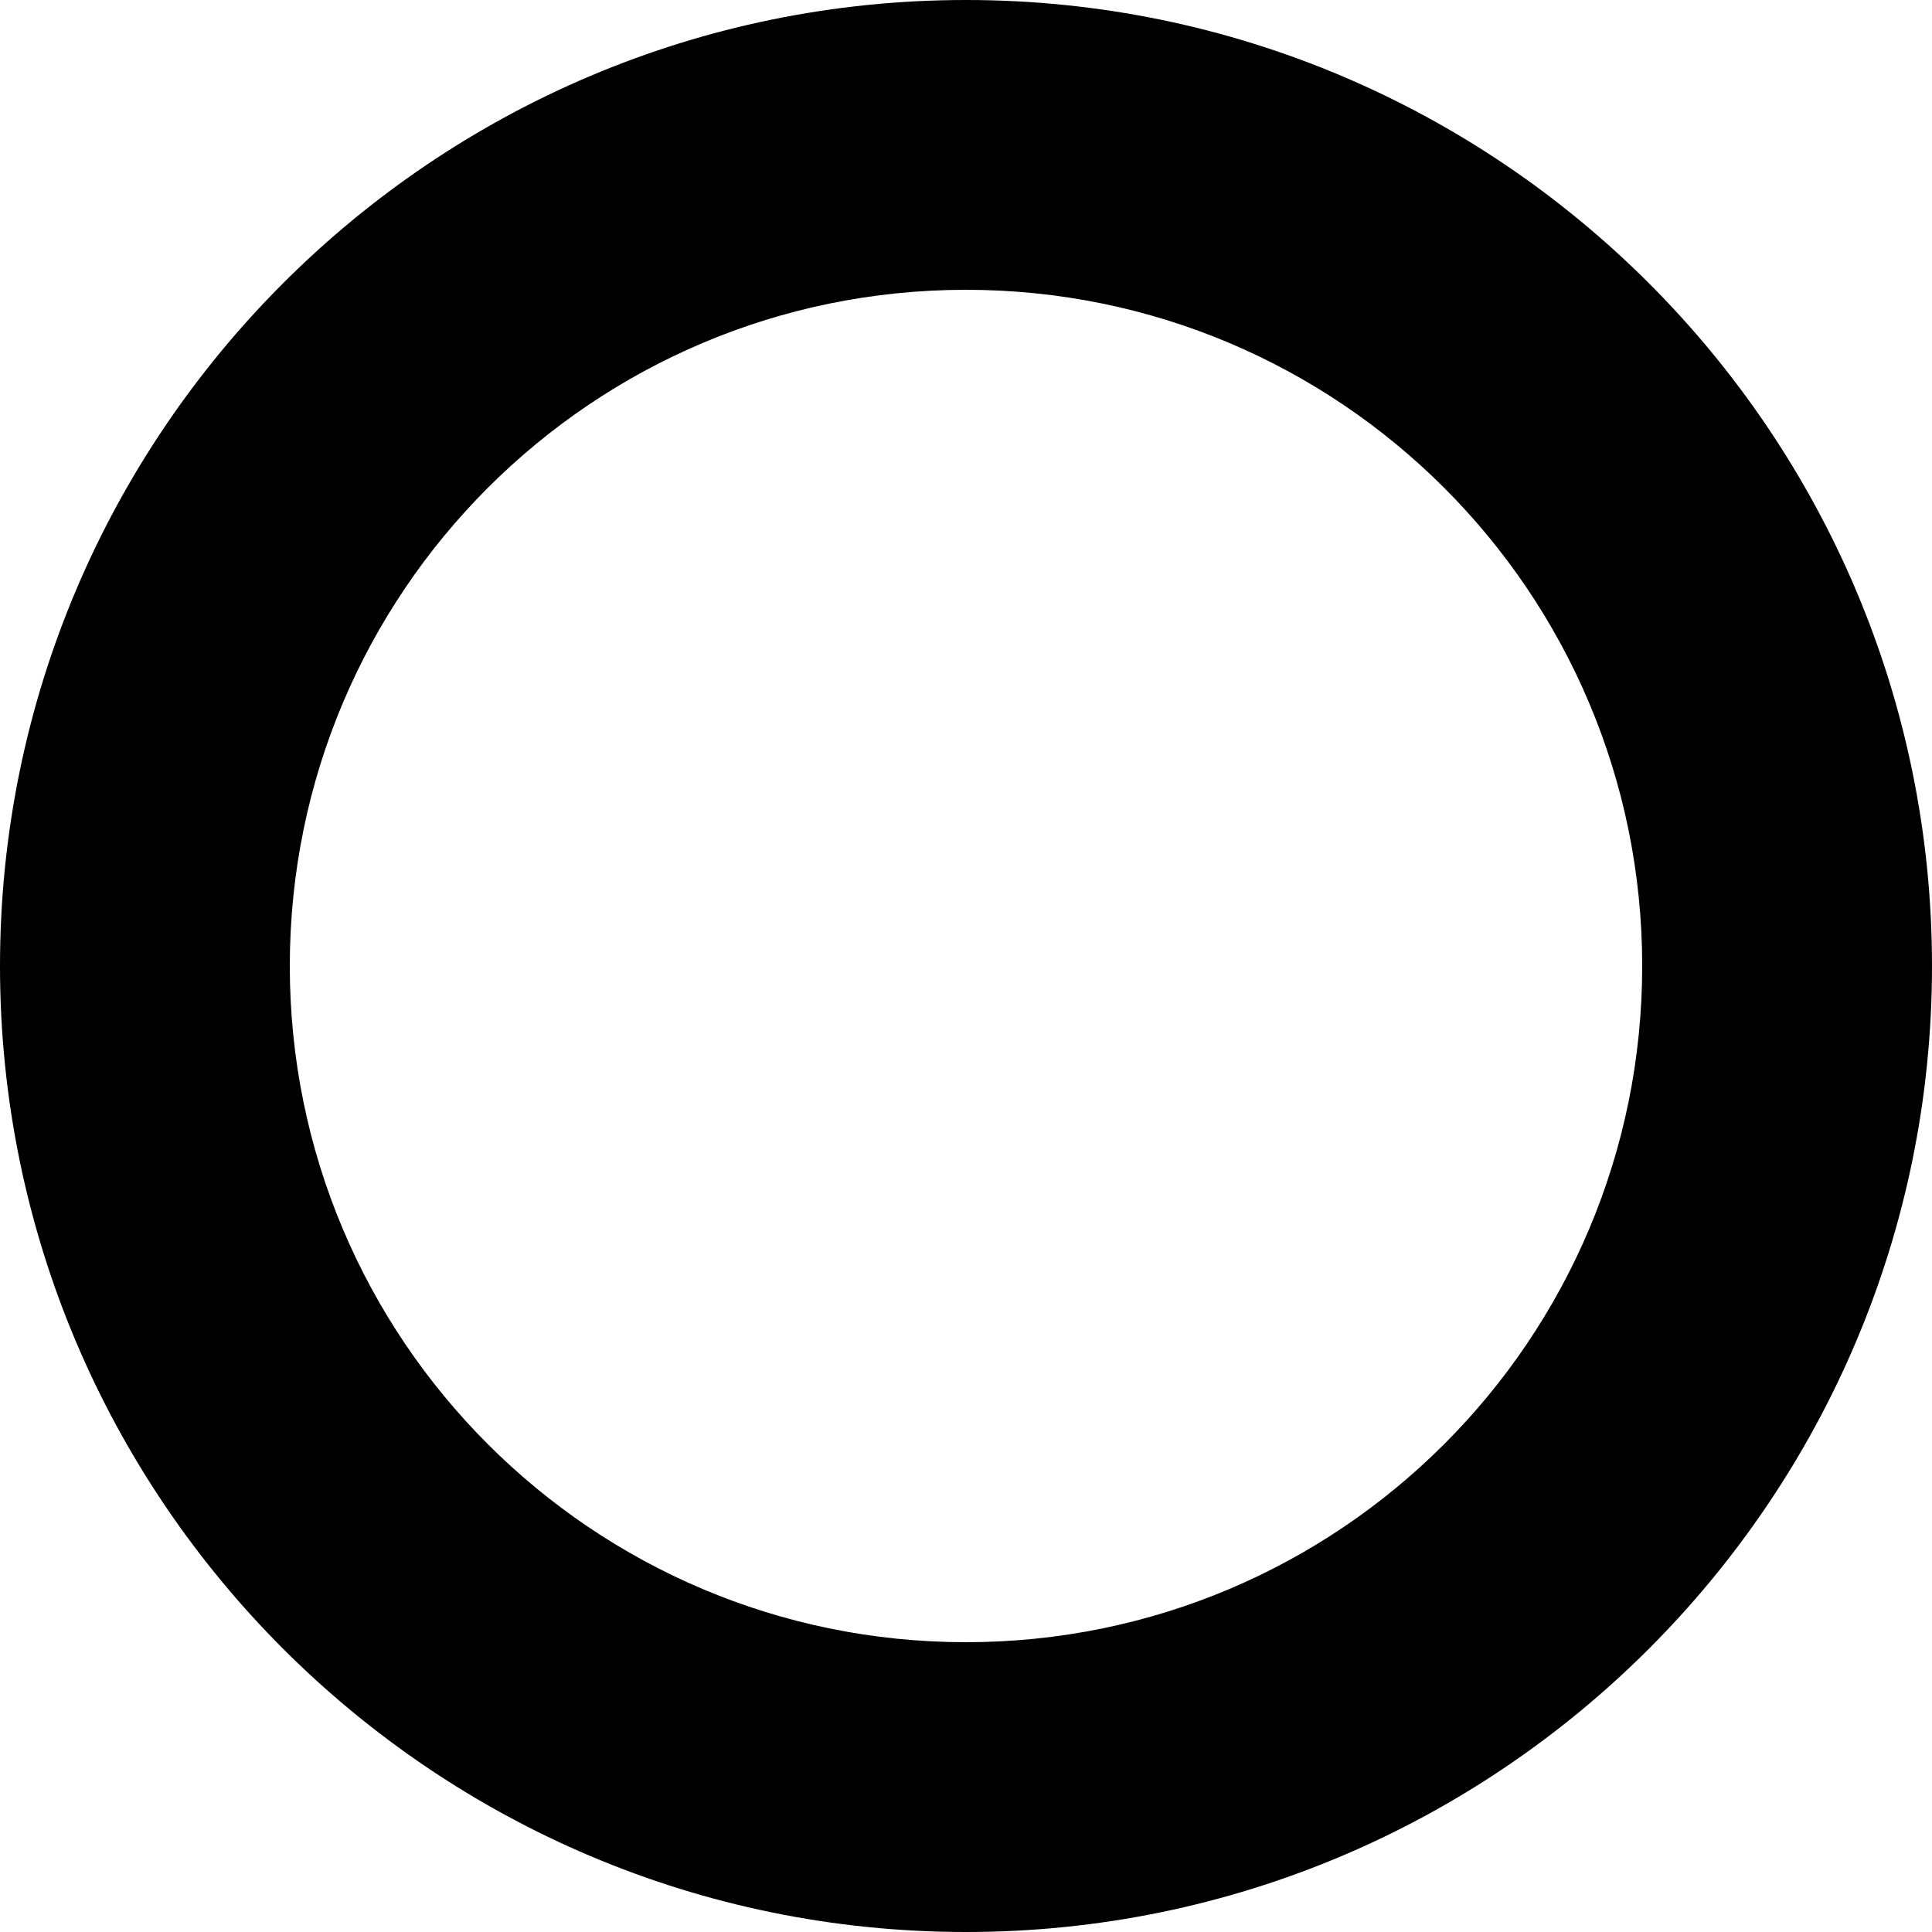
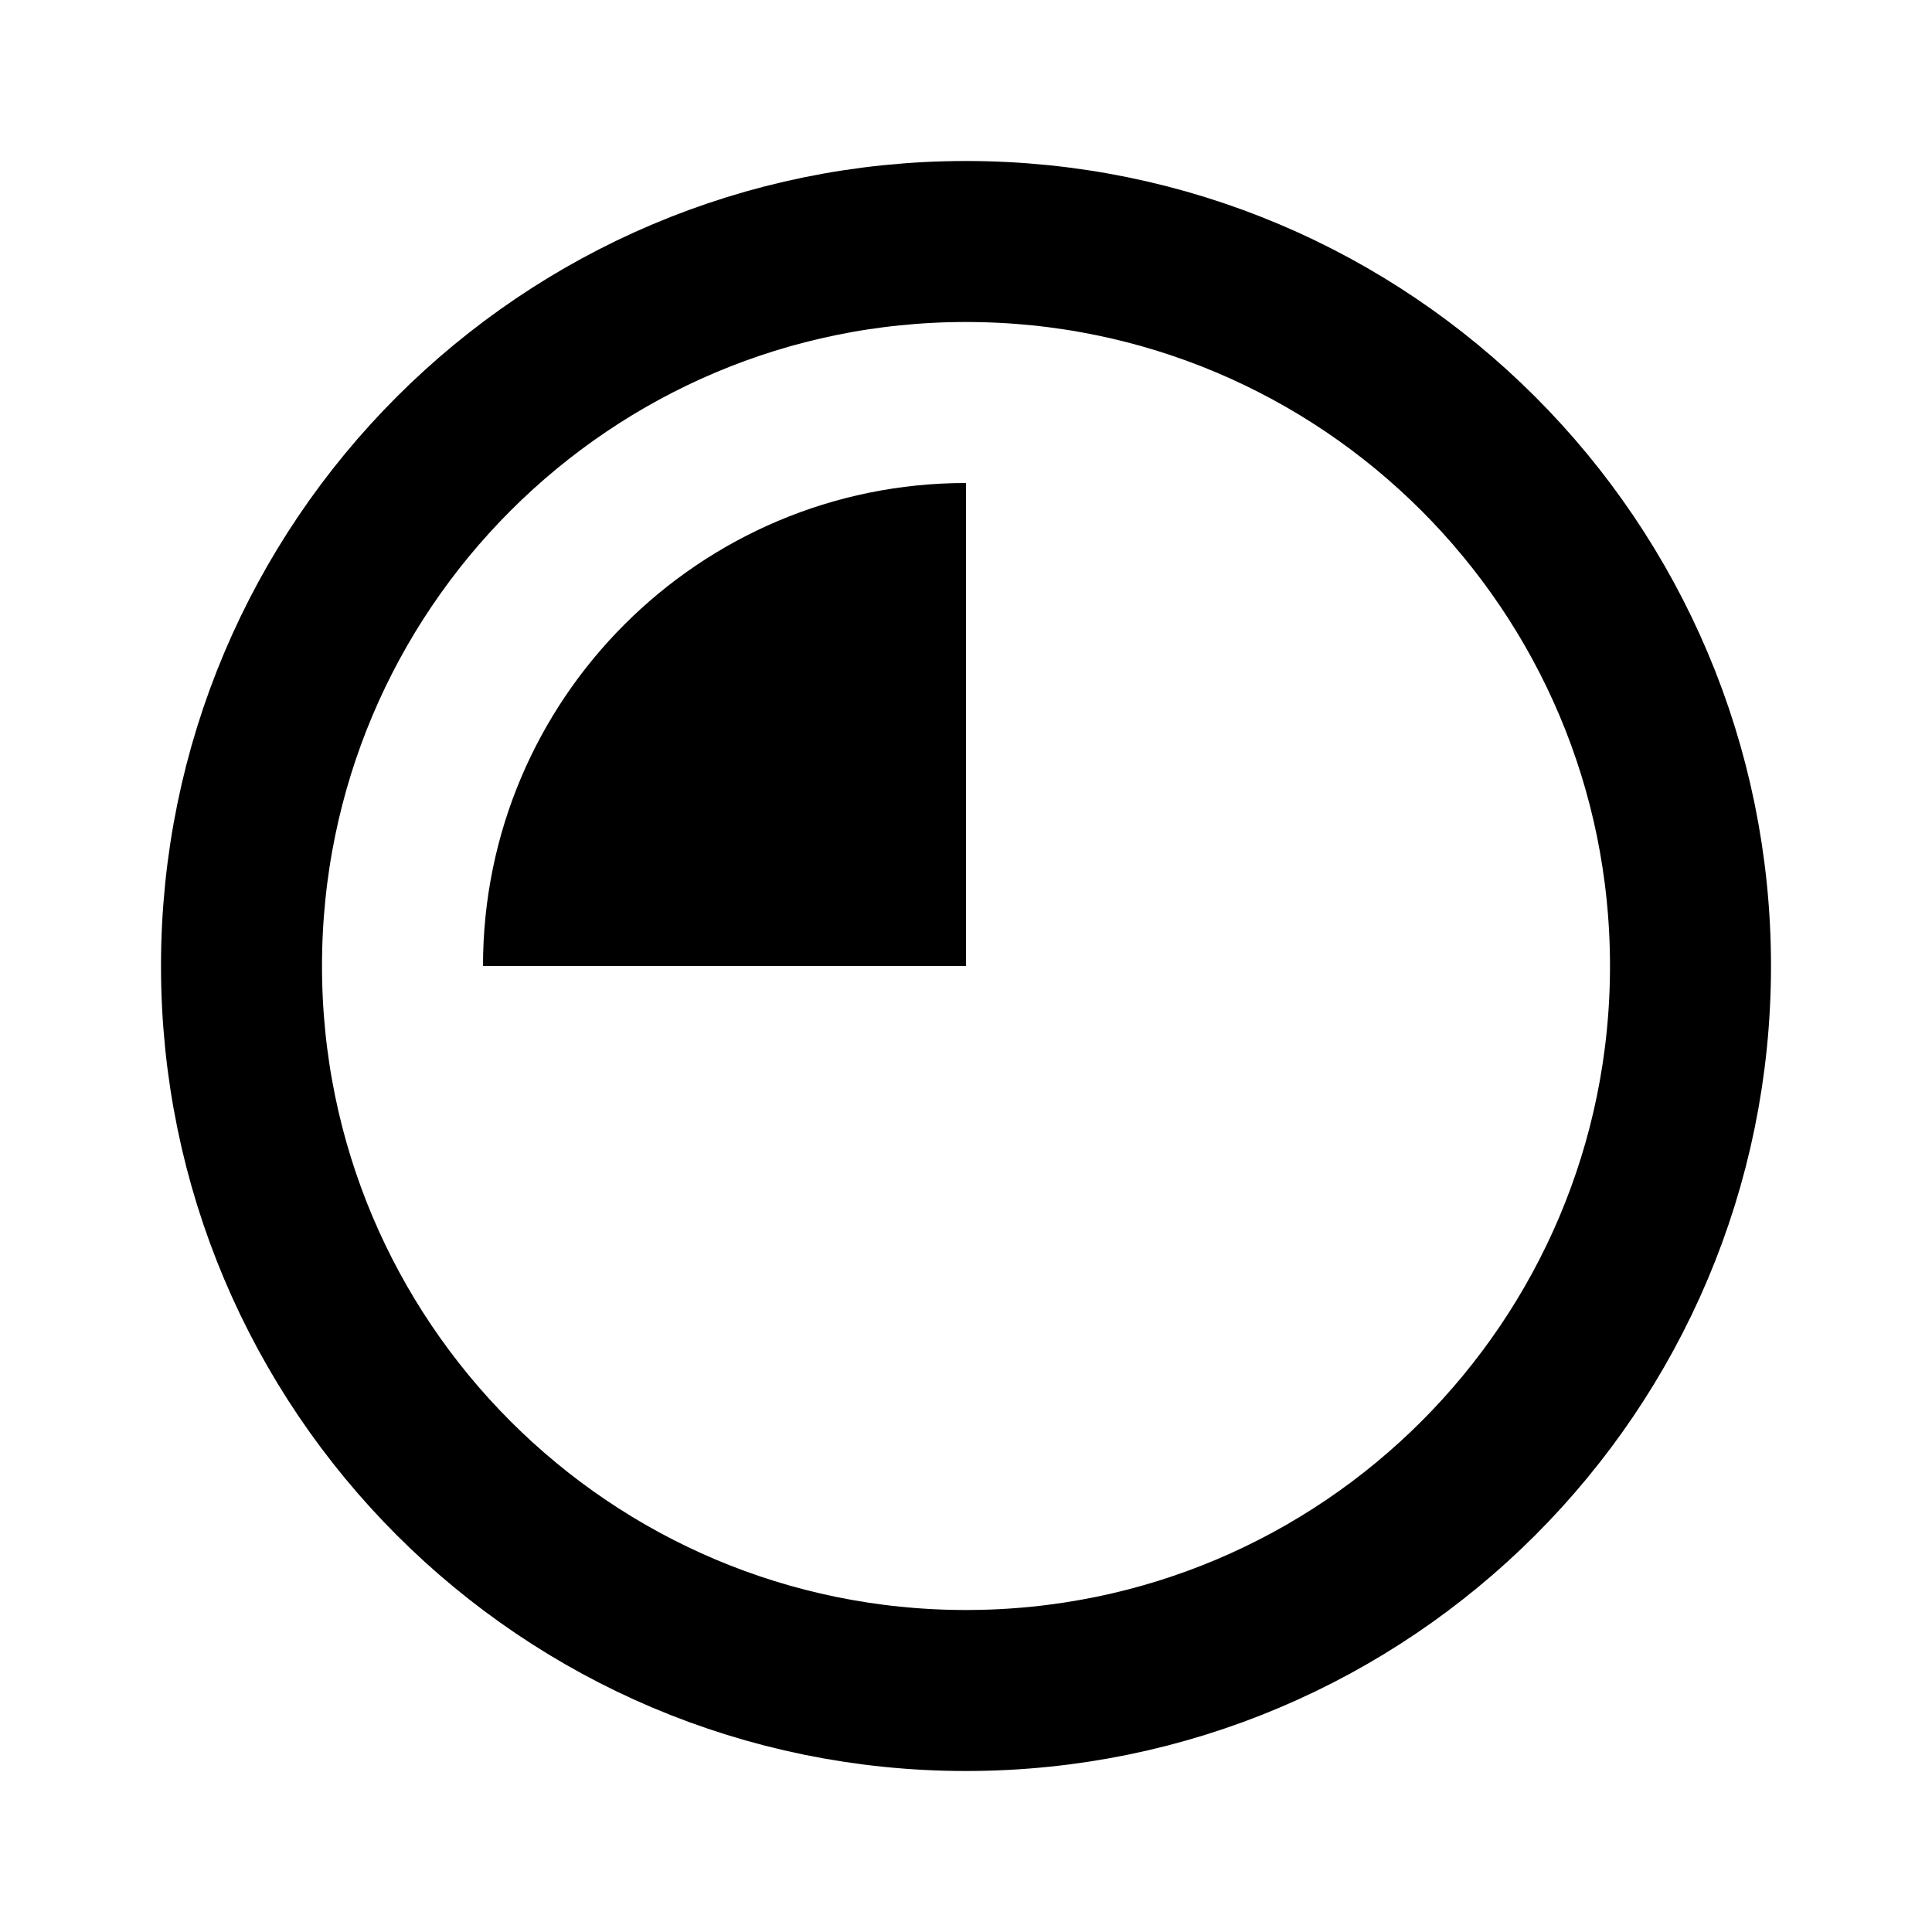
- <svg xmlns="http://www.w3.org/2000/svg" width="100%" height="100%" viewBox="0 0 12 12" fill="currentColor">
-   <path fill-rule="evenodd" clip-rule="evenodd" d="M6 0C9.31 0 12 2.69 12 6C12 9.31 9.31 12 6 12C2.69 12 0 9.31 0 6C0 2.69 2.69 0 6 0ZM6 1.8C8.32 1.8 10.2 3.68 10.2 6C10.2 8.32 8.32 10.2 6 10.2C3.68 10.2 1.8 8.32 1.8 6C1.8 3.68 3.68 1.8 6 1.8Z" />
+ <svg xmlns="http://www.w3.org/2000/svg" width="100%" height="100%" viewBox="0 0 12 12" fill="none">
+   <circle cx="6" cy="6" r="4.5" stroke="currentColor" stroke-width="1" />
+   <path d="M 6 6 L 3 6 A 3 3 0 0 1 6 3 Z" fill="currentColor" />
</svg>
